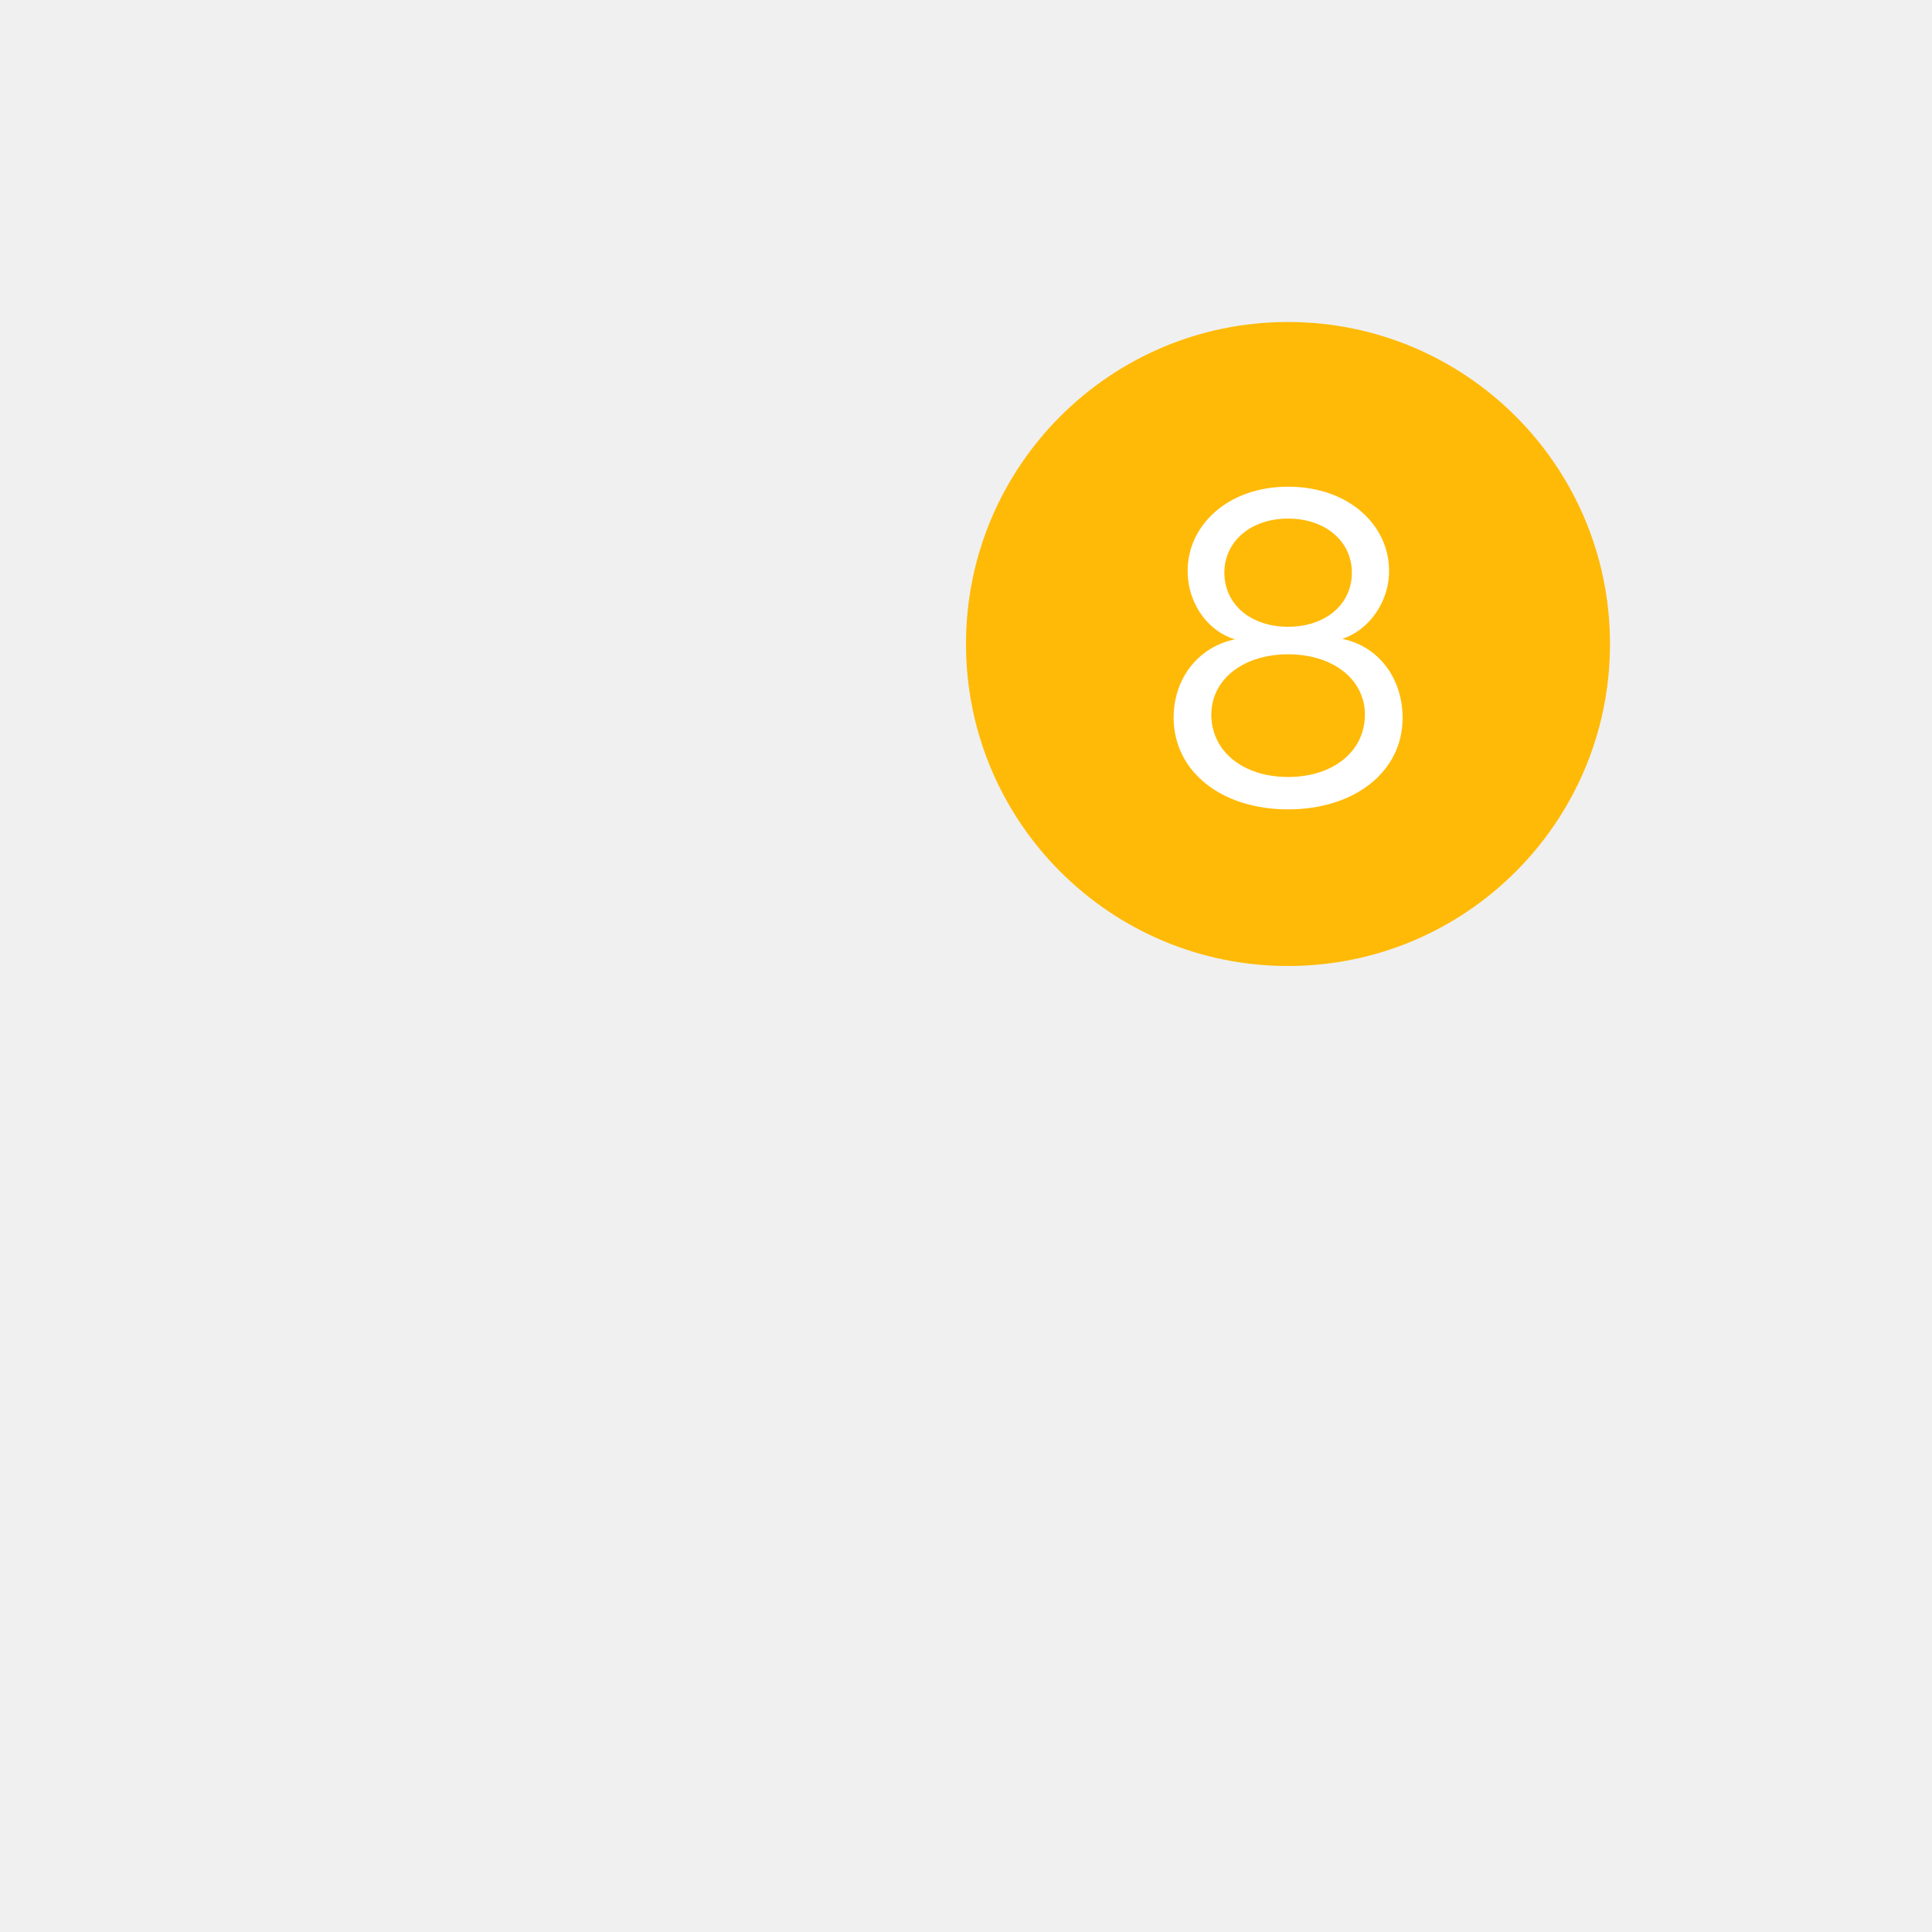
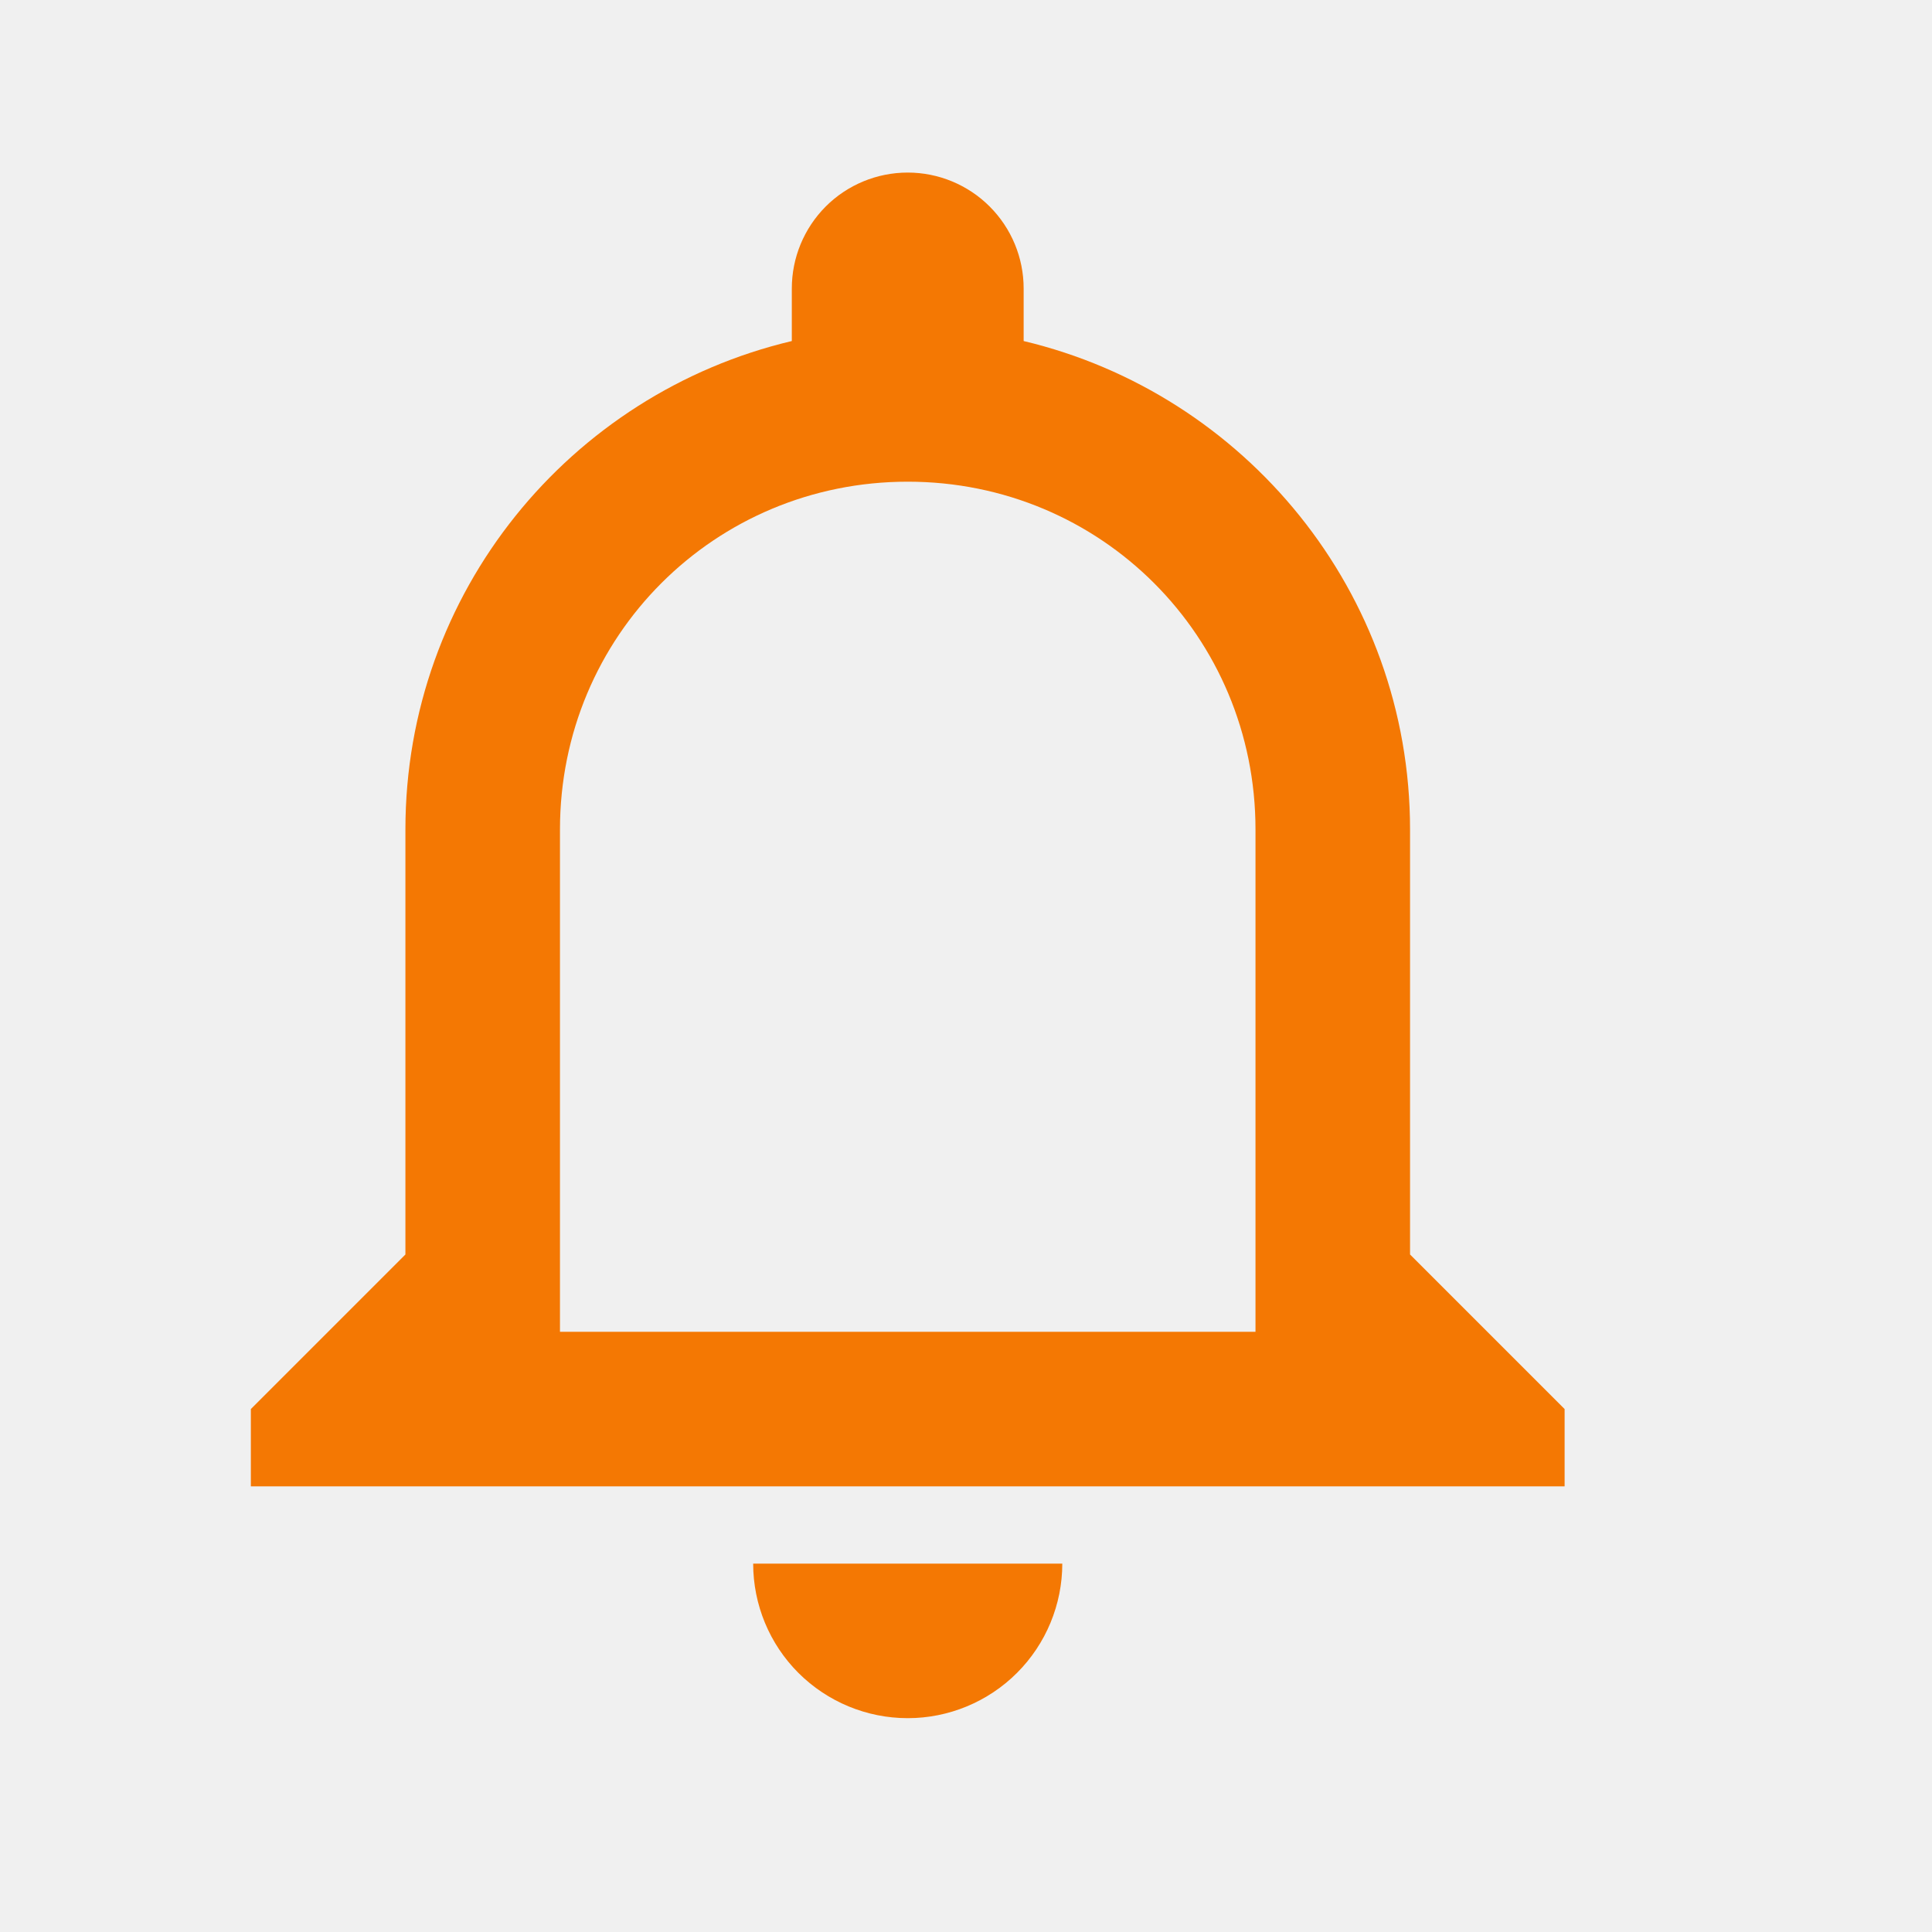
- <svg xmlns="http://www.w3.org/2000/svg" width="48" height="48" viewBox="0 0 48 48" fill="none">
-   <g clip-path="url(#clip0)">
-     <rect x="24" y="8" width="16" height="16" rx="8" fill="#FFBA08" />
-     <path d="M34.847 17.84C34.847 16.832 34.235 16.052 33.347 15.872C33.959 15.68 34.511 15.008 34.511 14.18C34.511 13.052 33.515 12.092 32.003 12.092C30.503 12.092 29.507 13.052 29.507 14.18C29.507 15.044 30.059 15.704 30.683 15.884C29.795 16.064 29.159 16.832 29.159 17.828C29.159 19.16 30.335 20.108 32.003 20.108C33.671 20.108 34.847 19.16 34.847 17.84ZM32.003 12.884C32.927 12.884 33.587 13.448 33.587 14.228C33.587 15.02 32.927 15.572 32.003 15.572C31.079 15.572 30.419 15.02 30.419 14.228C30.419 13.448 31.079 12.884 32.003 12.884ZM32.003 16.256C33.119 16.256 33.911 16.88 33.911 17.756C33.911 18.668 33.119 19.304 32.003 19.304C30.887 19.304 30.095 18.668 30.095 17.756C30.095 16.88 30.887 16.256 32.003 16.256Z" fill="white" />
-   </g>
-   <defs>
-     <clipPath id="clip0">
-       <rect width="48" height="48" fill="white" />
-     </clipPath>
-   </defs>
+ <svg xmlns="http://www.w3.org/2000/svg" width="25" height="25" viewBox="0 0 25 25" fill="none">
+   <path d="M16.246 17.233H7.246V10.733C7.246 8.233 9.246 6.233 11.746 6.233C14.246 6.233 16.246 8.233 16.246 10.733V17.233ZM18.246 16.233V10.733C18.246 7.663 16.106 5.093 13.246 4.413V3.733C13.246 3.335 13.088 2.954 12.806 2.672C12.525 2.391 12.143 2.233 11.746 2.233C11.348 2.233 10.966 2.391 10.685 2.672C10.404 2.954 10.246 3.335 10.246 3.733V4.413C7.376 5.093 5.246 7.663 5.246 10.733V16.233L3.246 18.233V19.233H20.246V18.233L18.246 16.233ZM11.746 22.233C12.276 22.233 12.785 22.022 13.16 21.647C13.535 21.272 13.746 20.763 13.746 20.233H9.746C9.746 20.763 9.956 21.272 10.331 21.647C10.707 22.022 11.215 22.233 11.746 22.233Z" fill="#F47803" />
</svg>
